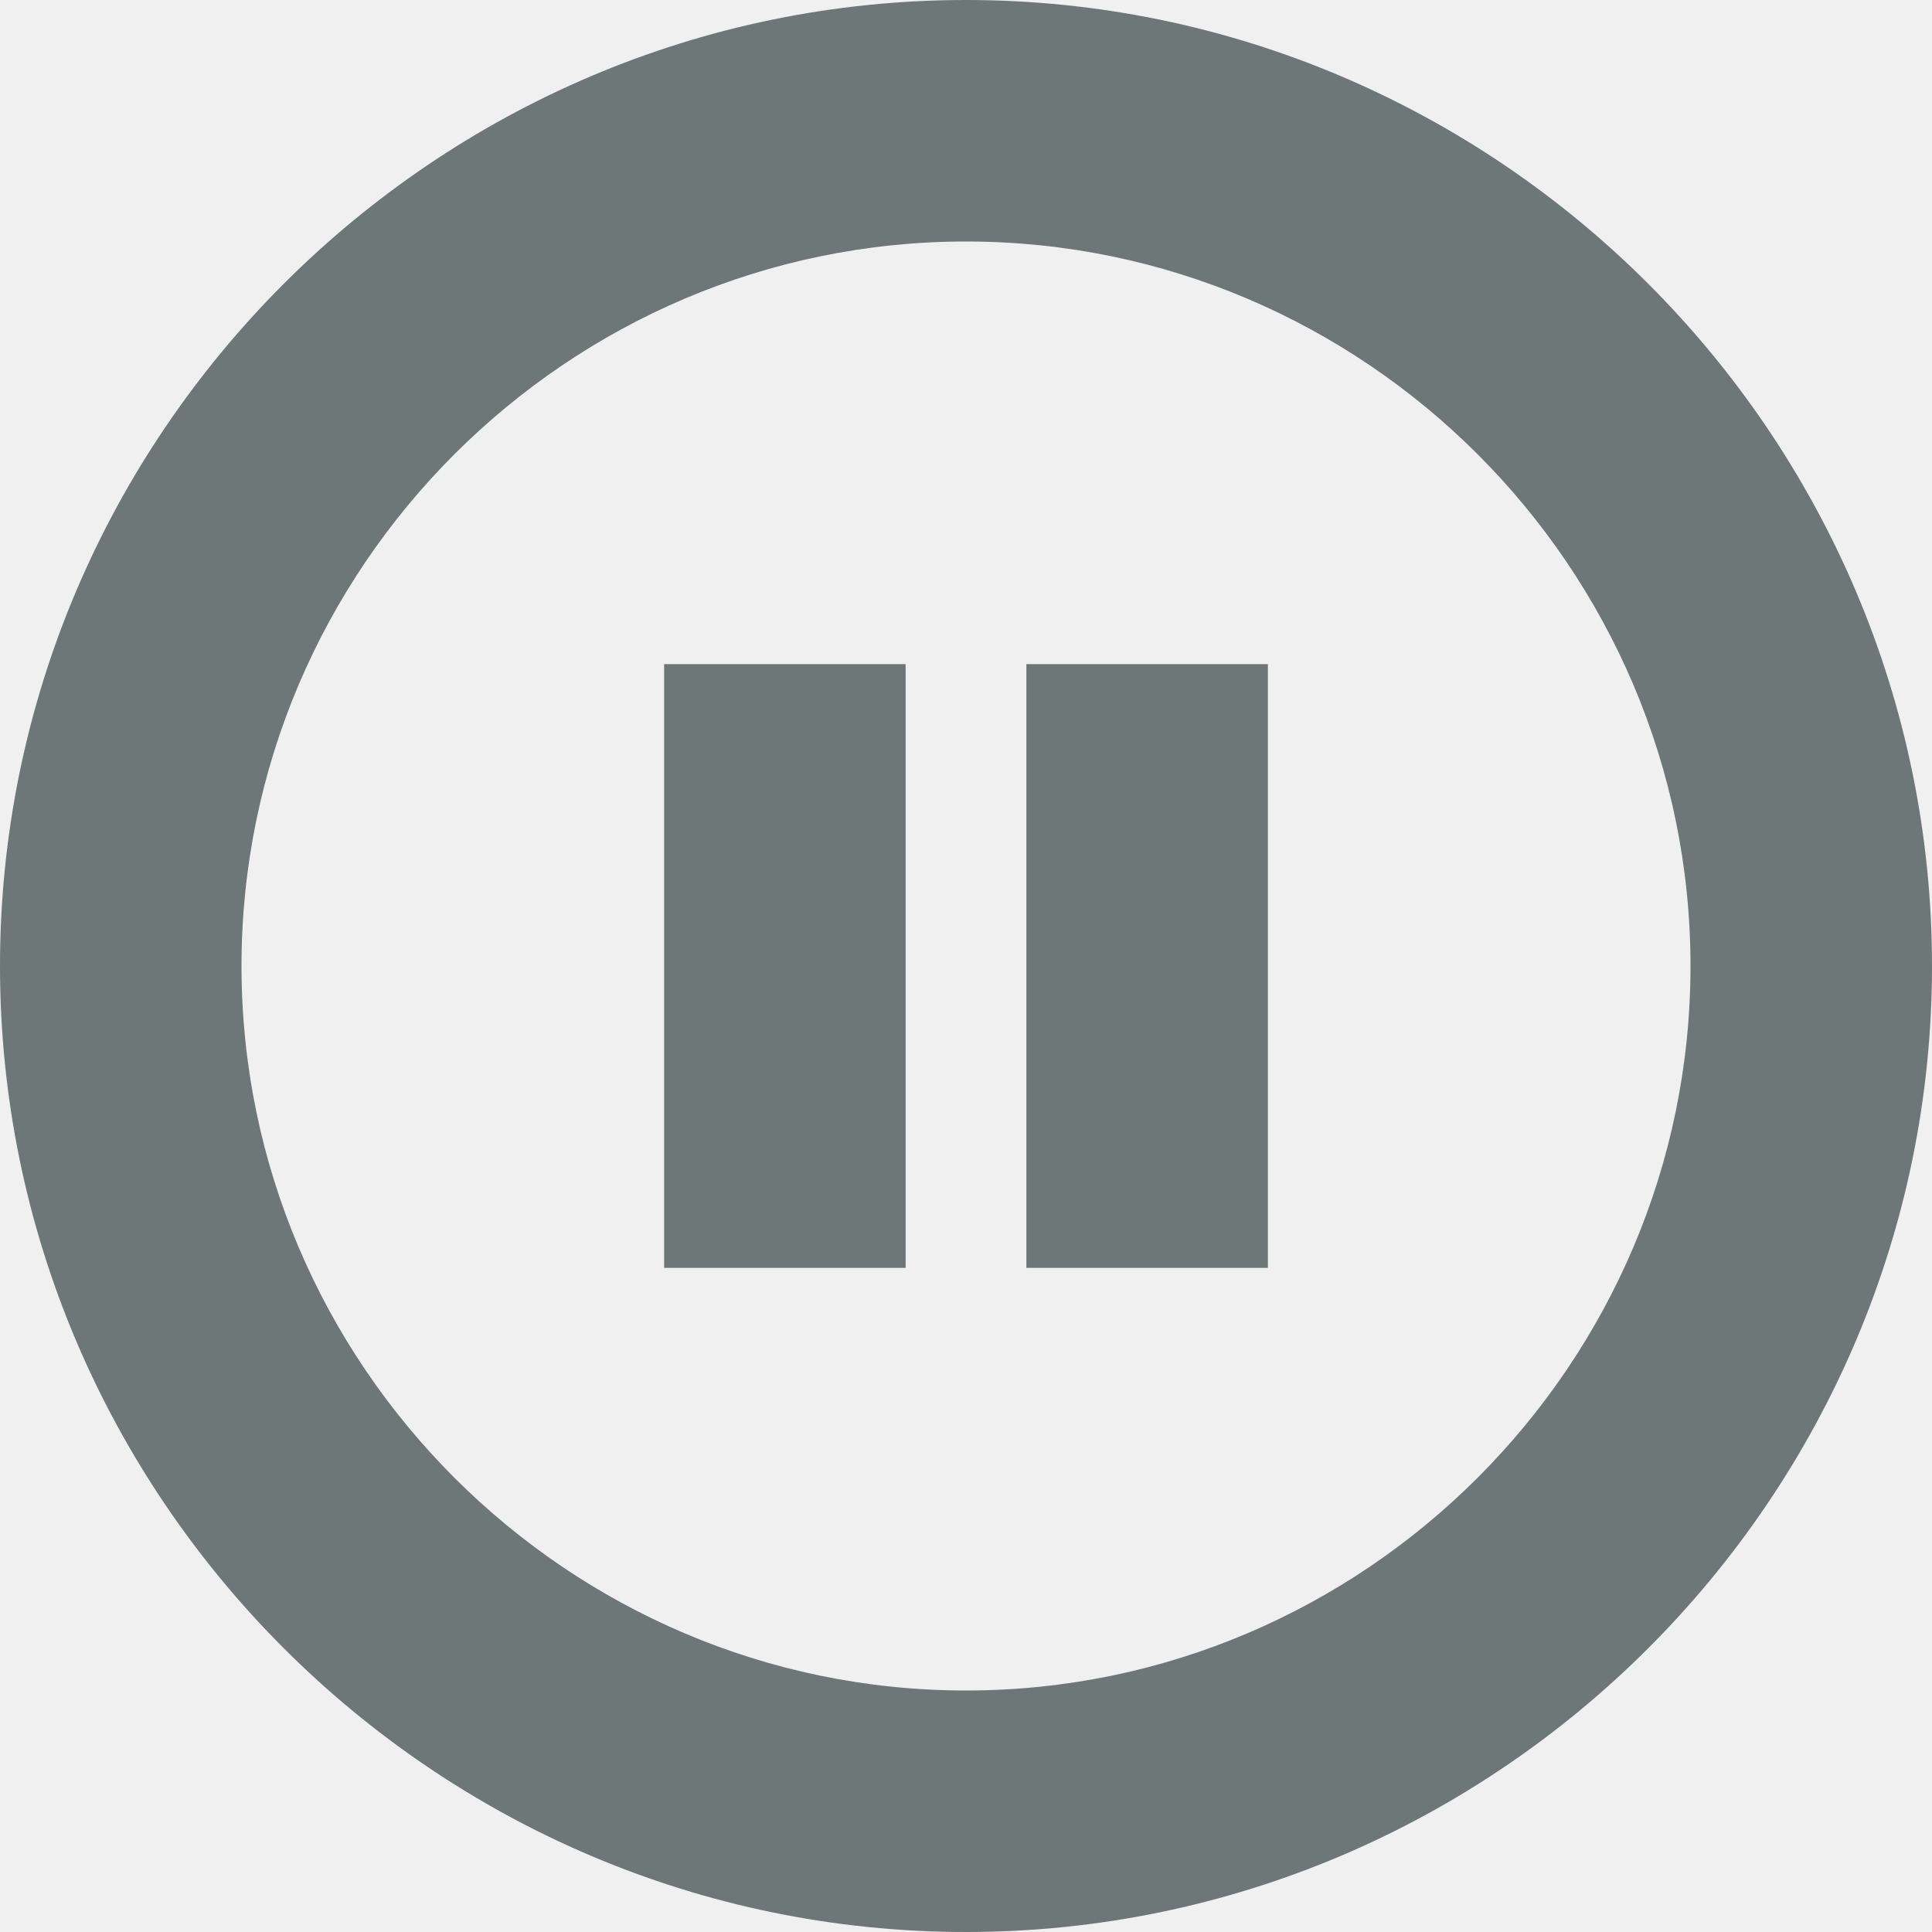
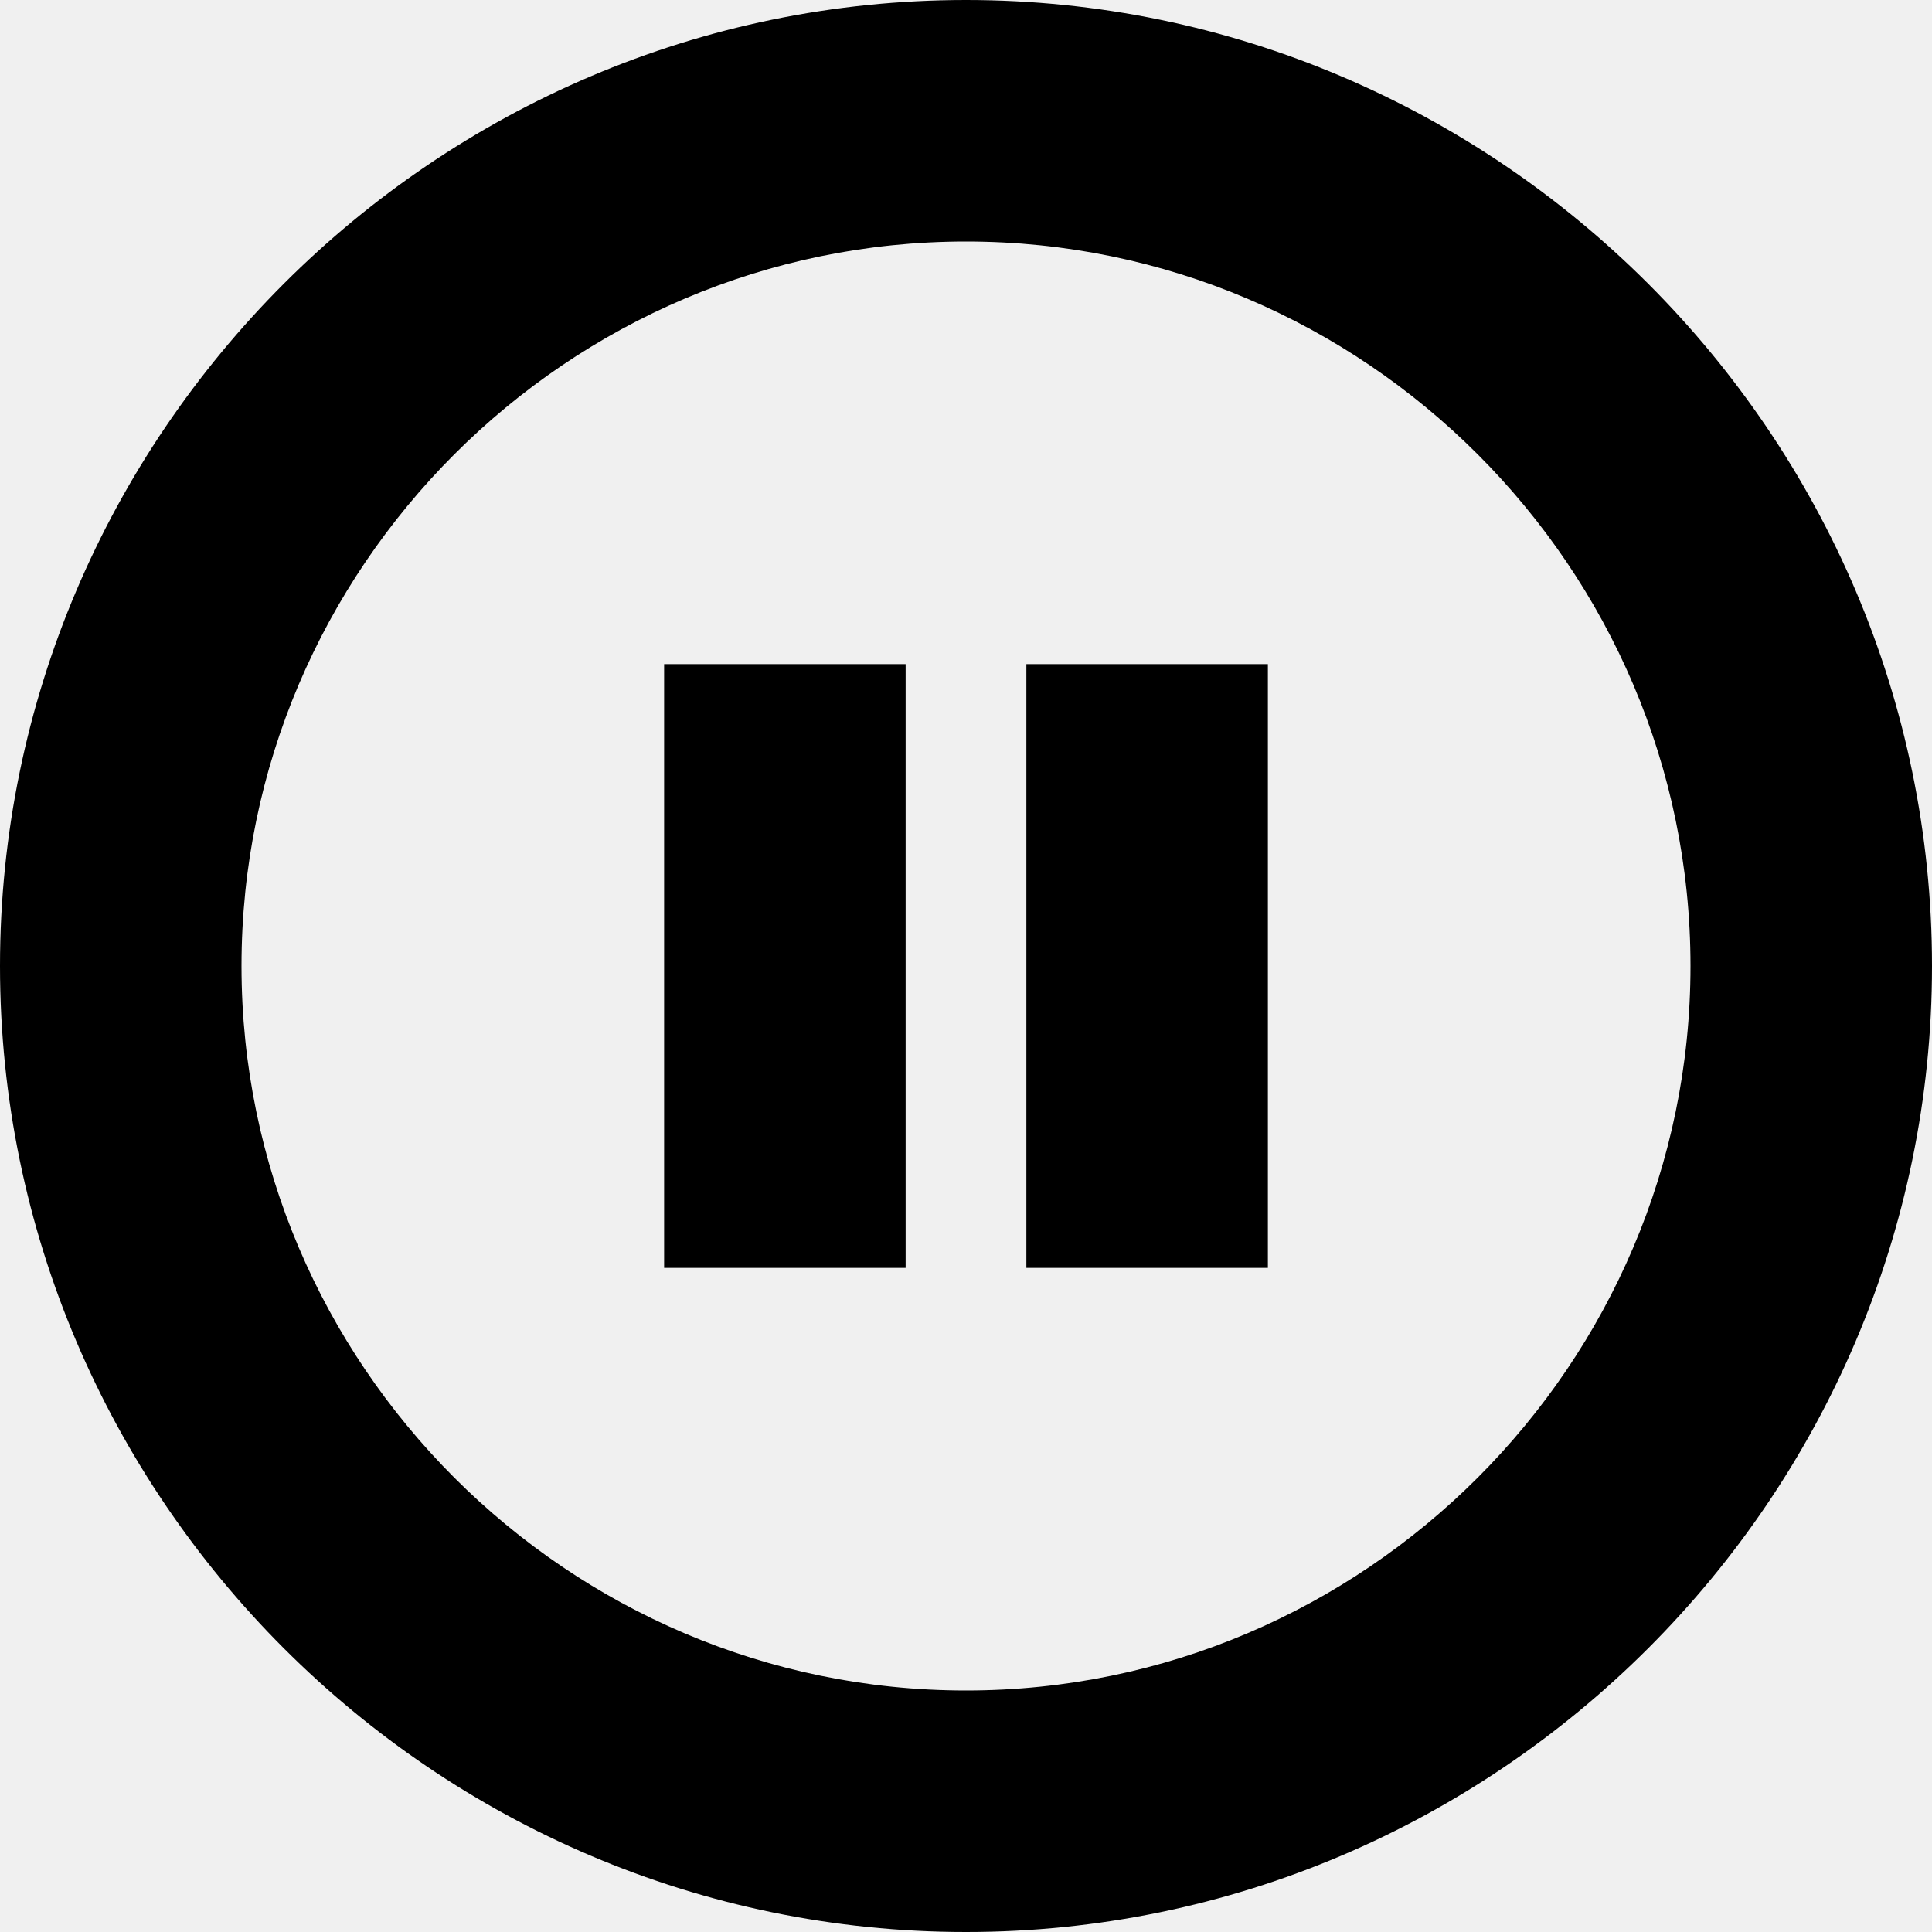
<svg xmlns="http://www.w3.org/2000/svg" version="1.1" id="Layer_1" x="0px" y="0px" width="16px" height="16px" viewBox="0 0 16 16" style="enable-background:new 0 0 16 16;" xml:space="preserve">
-   <style type="text/css">
- 	.st0{fill:#FF5050;}
- 	.st1{fill:#EFC100;}
- 	.st2{fill:#8CD211;}
- 	.st3{fill:#6D7777;}
- 	.st4{fill:#5596E6;}
- 	.st5{fill:#BE9B00;}
- 	.st6{fill:#94A3AB;}
- 	.st7{fill:#5AA700;}
- 	.st8{fill:#FFFFFF;}
- </style>
  <g>
    <g>
      <rect x="5.5" y="5.5" class="st3" width="2" height="5" />
      <rect x="8.5" y="5.5" class="st3" width="2" height="5" />
    </g>
    <g>
      <path class="st3" d="M8,2c3.3,0,6,2.7,6,6s-2.7,6-6,6s-6-2.7-6-6S4.7,2,8,2 M8,0C3.6,0,0,3.6,0,8s3.6,8,8,8s8-3.6,8-8S12.4,0,8,0    L8,0z" />
    </g>
  </g>
</svg>
